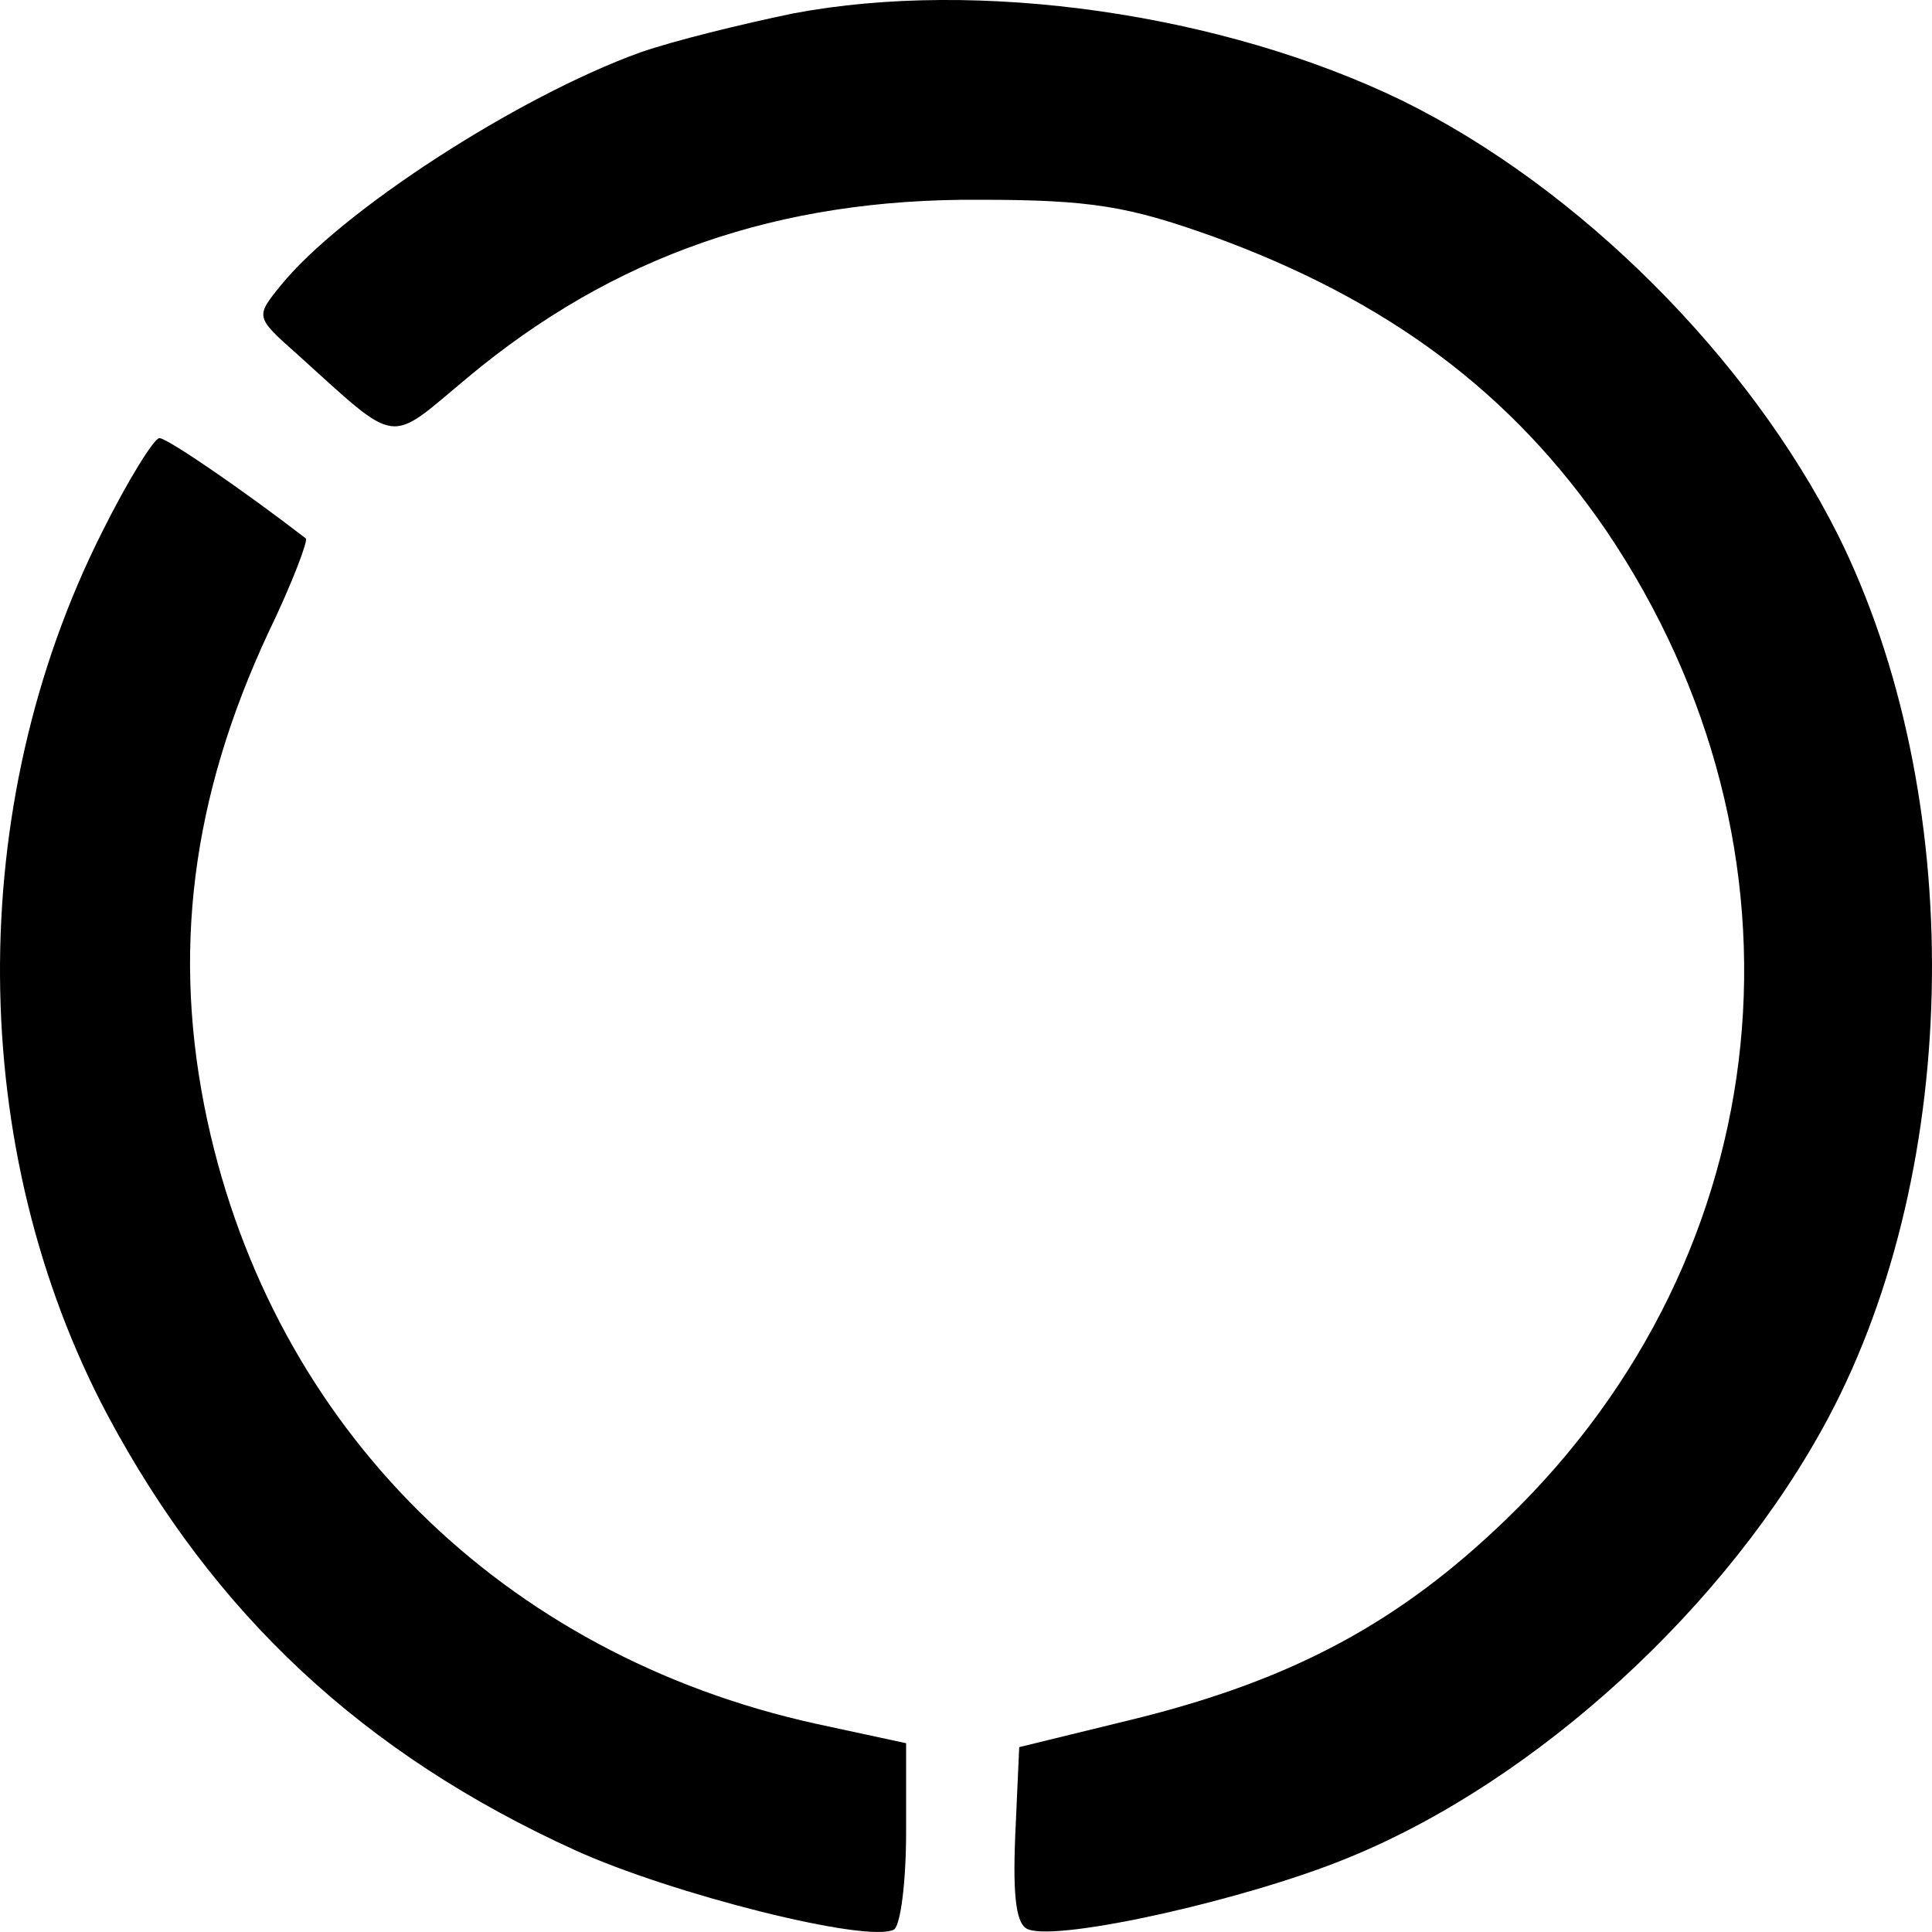
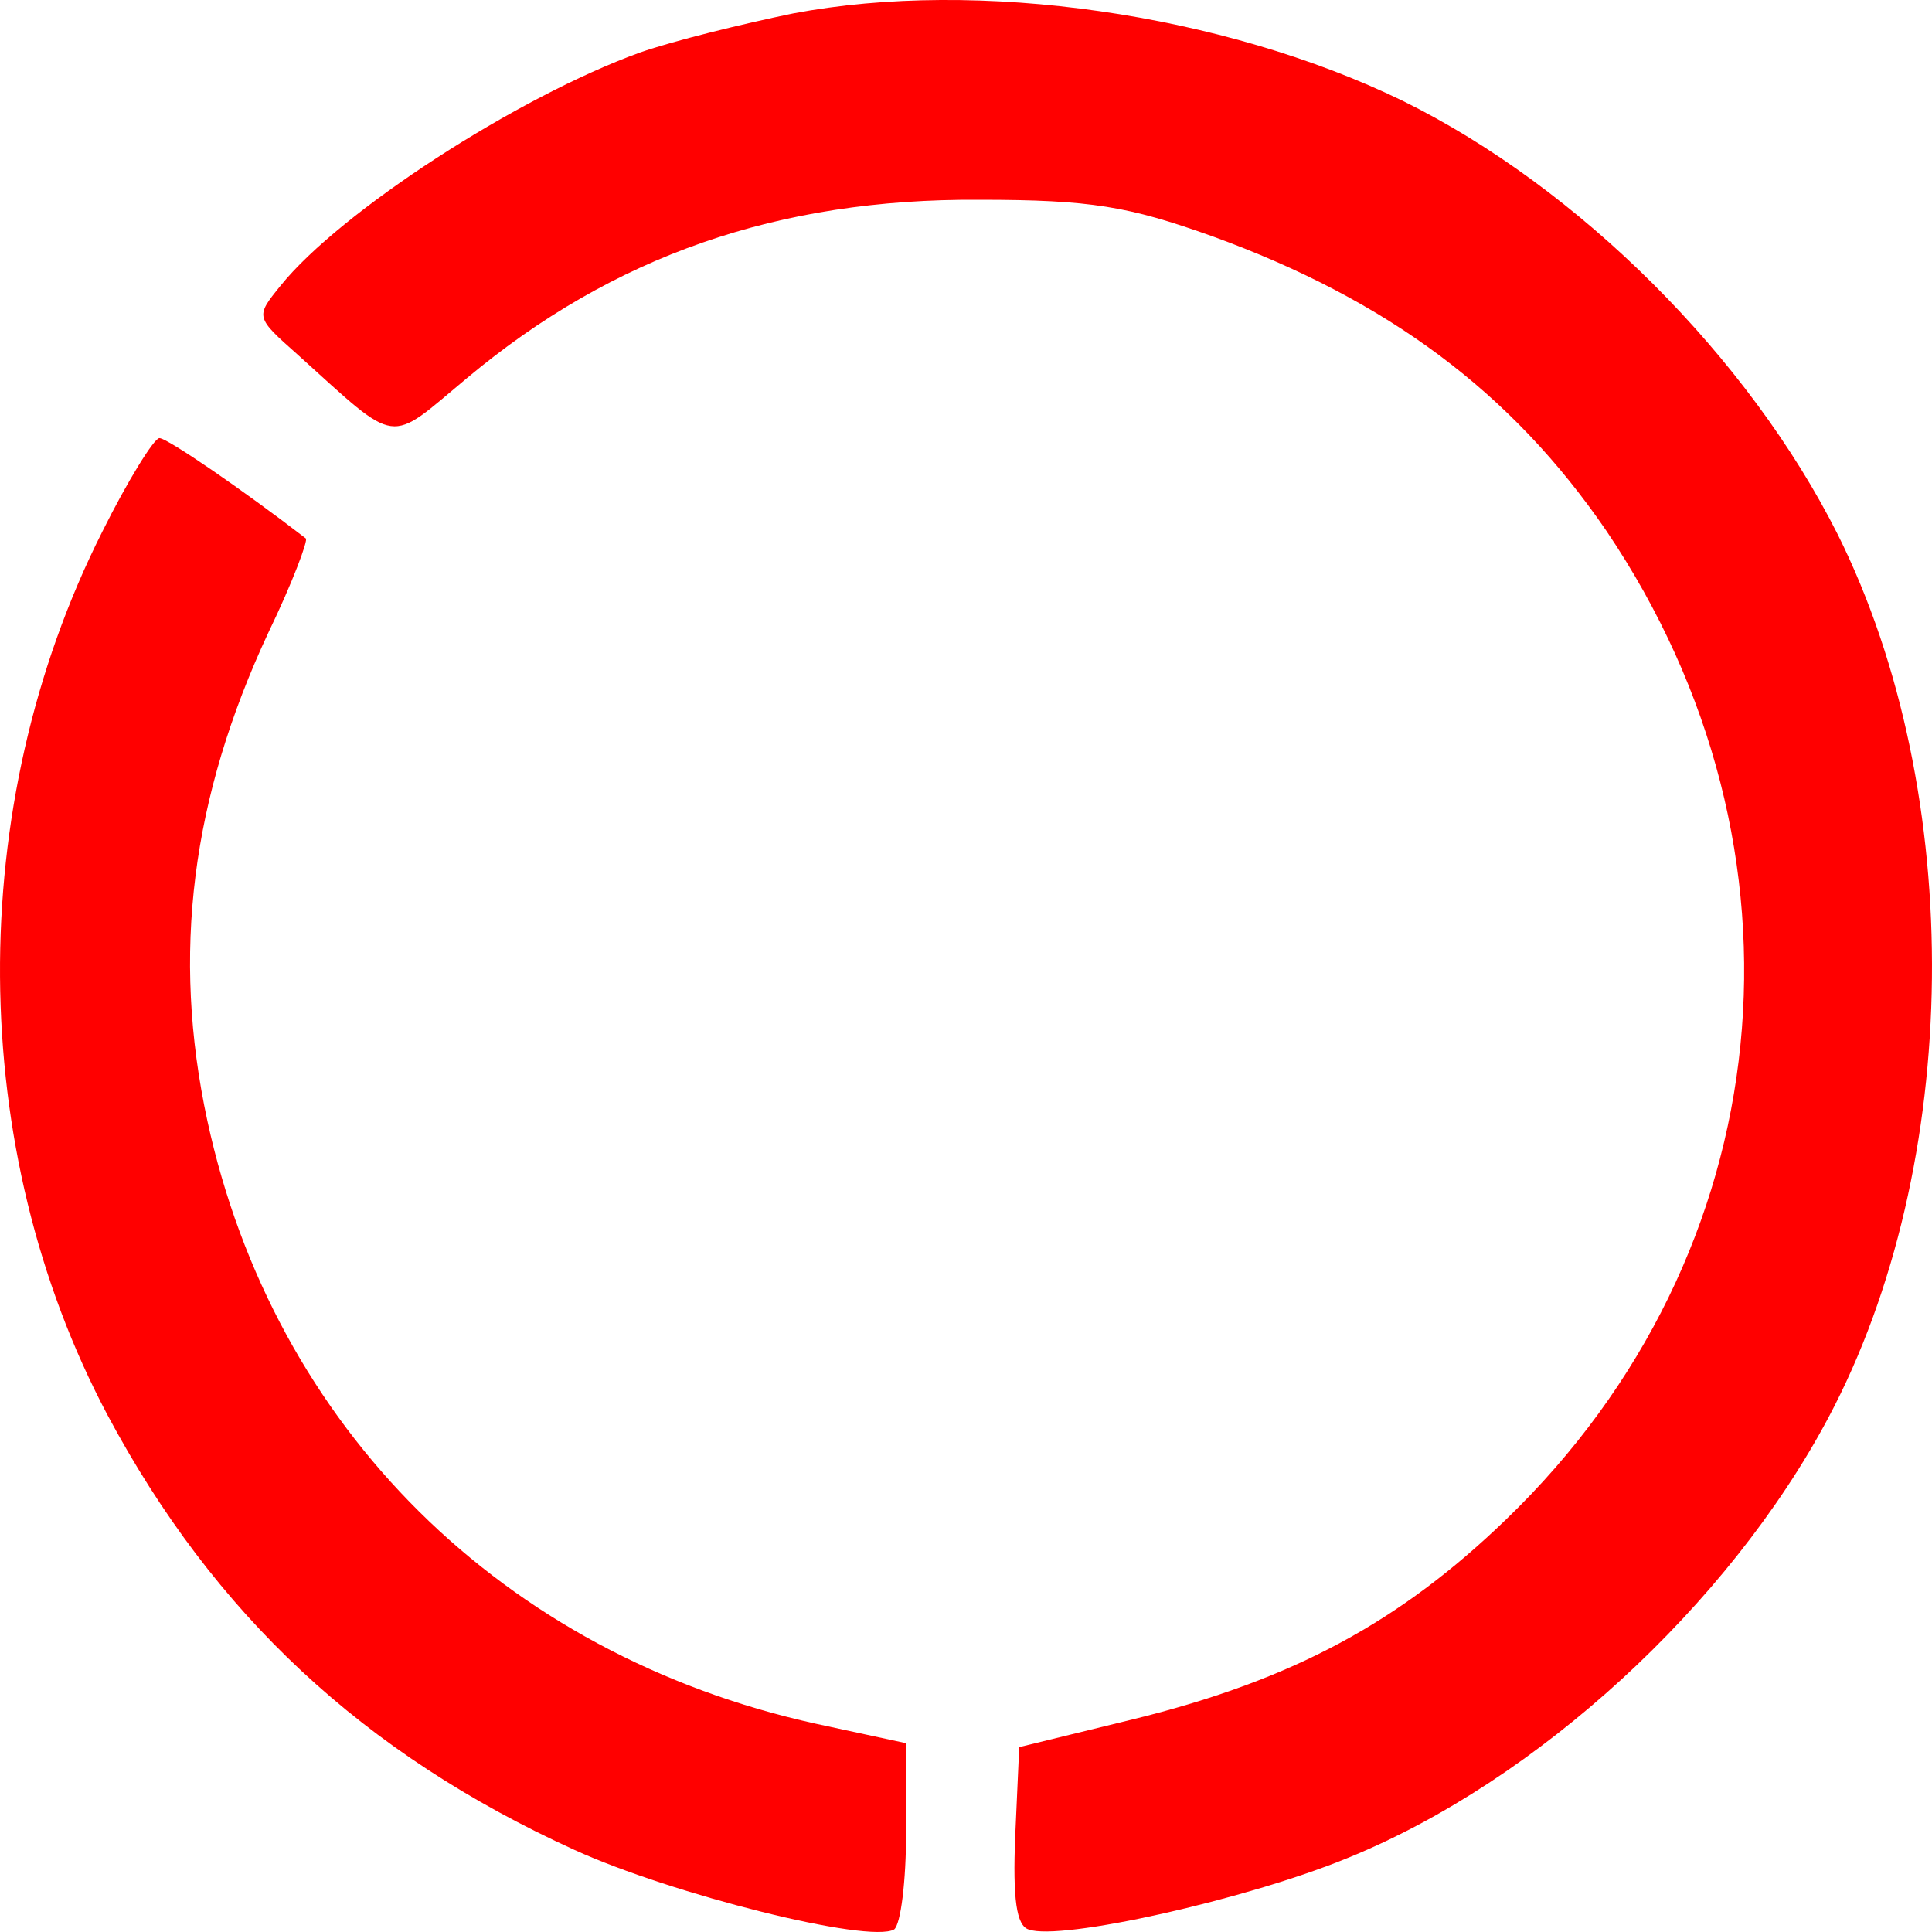
- <svg xmlns="http://www.w3.org/2000/svg" width="35" height="35" viewBox="0 0 35 35" fill="none">
-   <path d="M14.365 0.244C13.449 0.433 12.195 0.74 11.592 0.952C9.374 1.754 6.167 3.831 5.082 5.176C4.624 5.742 4.624 5.742 5.395 6.427C7.252 8.102 7.011 8.055 8.458 6.851C11.11 4.633 14.1 3.595 17.741 3.619C19.766 3.619 20.441 3.737 21.96 4.279C25.143 5.436 27.386 7.111 29.098 9.612C33.004 15.393 32.28 22.708 27.289 27.521C25.36 29.386 23.431 30.424 20.586 31.132L18.464 31.651L18.392 33.255C18.344 34.412 18.416 34.884 18.633 34.954C19.212 35.167 22.587 34.412 24.42 33.657C27.844 32.264 31.316 29.079 33.124 25.681C35.559 21.103 35.632 14.379 33.293 9.683C31.677 6.474 28.615 3.406 25.408 1.825C22.153 0.244 17.717 -0.393 14.365 0.244Z" fill="black" />
-   <path d="M1.851 9.636C-0.657 14.614 -0.608 20.82 1.947 25.634C3.876 29.244 6.577 31.769 10.411 33.515C12.171 34.317 15.739 35.214 16.198 34.954C16.318 34.86 16.415 34.081 16.415 33.185V31.58L14.775 31.226C9.109 29.976 4.961 25.87 3.756 20.301C3.105 17.281 3.466 14.449 4.865 11.453C5.299 10.556 5.588 9.777 5.54 9.754C4.407 8.881 3.032 7.937 2.888 7.937C2.791 7.937 2.309 8.715 1.851 9.636Z" fill="black" />
+ <svg xmlns="http://www.w3.org/2000/svg" width="35" height="35" viewBox="0 0 35 35" fill="red">
+   <path d="M14.365 0.244C13.449 0.433 12.195 0.74 11.592 0.952C9.374 1.754 6.167 3.831 5.082 5.176C4.624 5.742 4.624 5.742 5.395 6.427C7.252 8.102 7.011 8.055 8.458 6.851C11.11 4.633 14.1 3.595 17.741 3.619C19.766 3.619 20.441 3.737 21.96 4.279C25.143 5.436 27.386 7.111 29.098 9.612C33.004 15.393 32.28 22.708 27.289 27.521C25.36 29.386 23.431 30.424 20.586 31.132L18.464 31.651L18.392 33.255C18.344 34.412 18.416 34.884 18.633 34.954C19.212 35.167 22.587 34.412 24.42 33.657C27.844 32.264 31.316 29.079 33.124 25.681C35.559 21.103 35.632 14.379 33.293 9.683C31.677 6.474 28.615 3.406 25.408 1.825C22.153 0.244 17.717 -0.393 14.365 0.244Z" />
+   <path d="M1.851 9.636C-0.657 14.614 -0.608 20.82 1.947 25.634C3.876 29.244 6.577 31.769 10.411 33.515C12.171 34.317 15.739 35.214 16.198 34.954C16.318 34.86 16.415 34.081 16.415 33.185V31.58L14.775 31.226C9.109 29.976 4.961 25.87 3.756 20.301C3.105 17.281 3.466 14.449 4.865 11.453C5.299 10.556 5.588 9.777 5.54 9.754C4.407 8.881 3.032 7.937 2.888 7.937C2.791 7.937 2.309 8.715 1.851 9.636Z" />
</svg>
